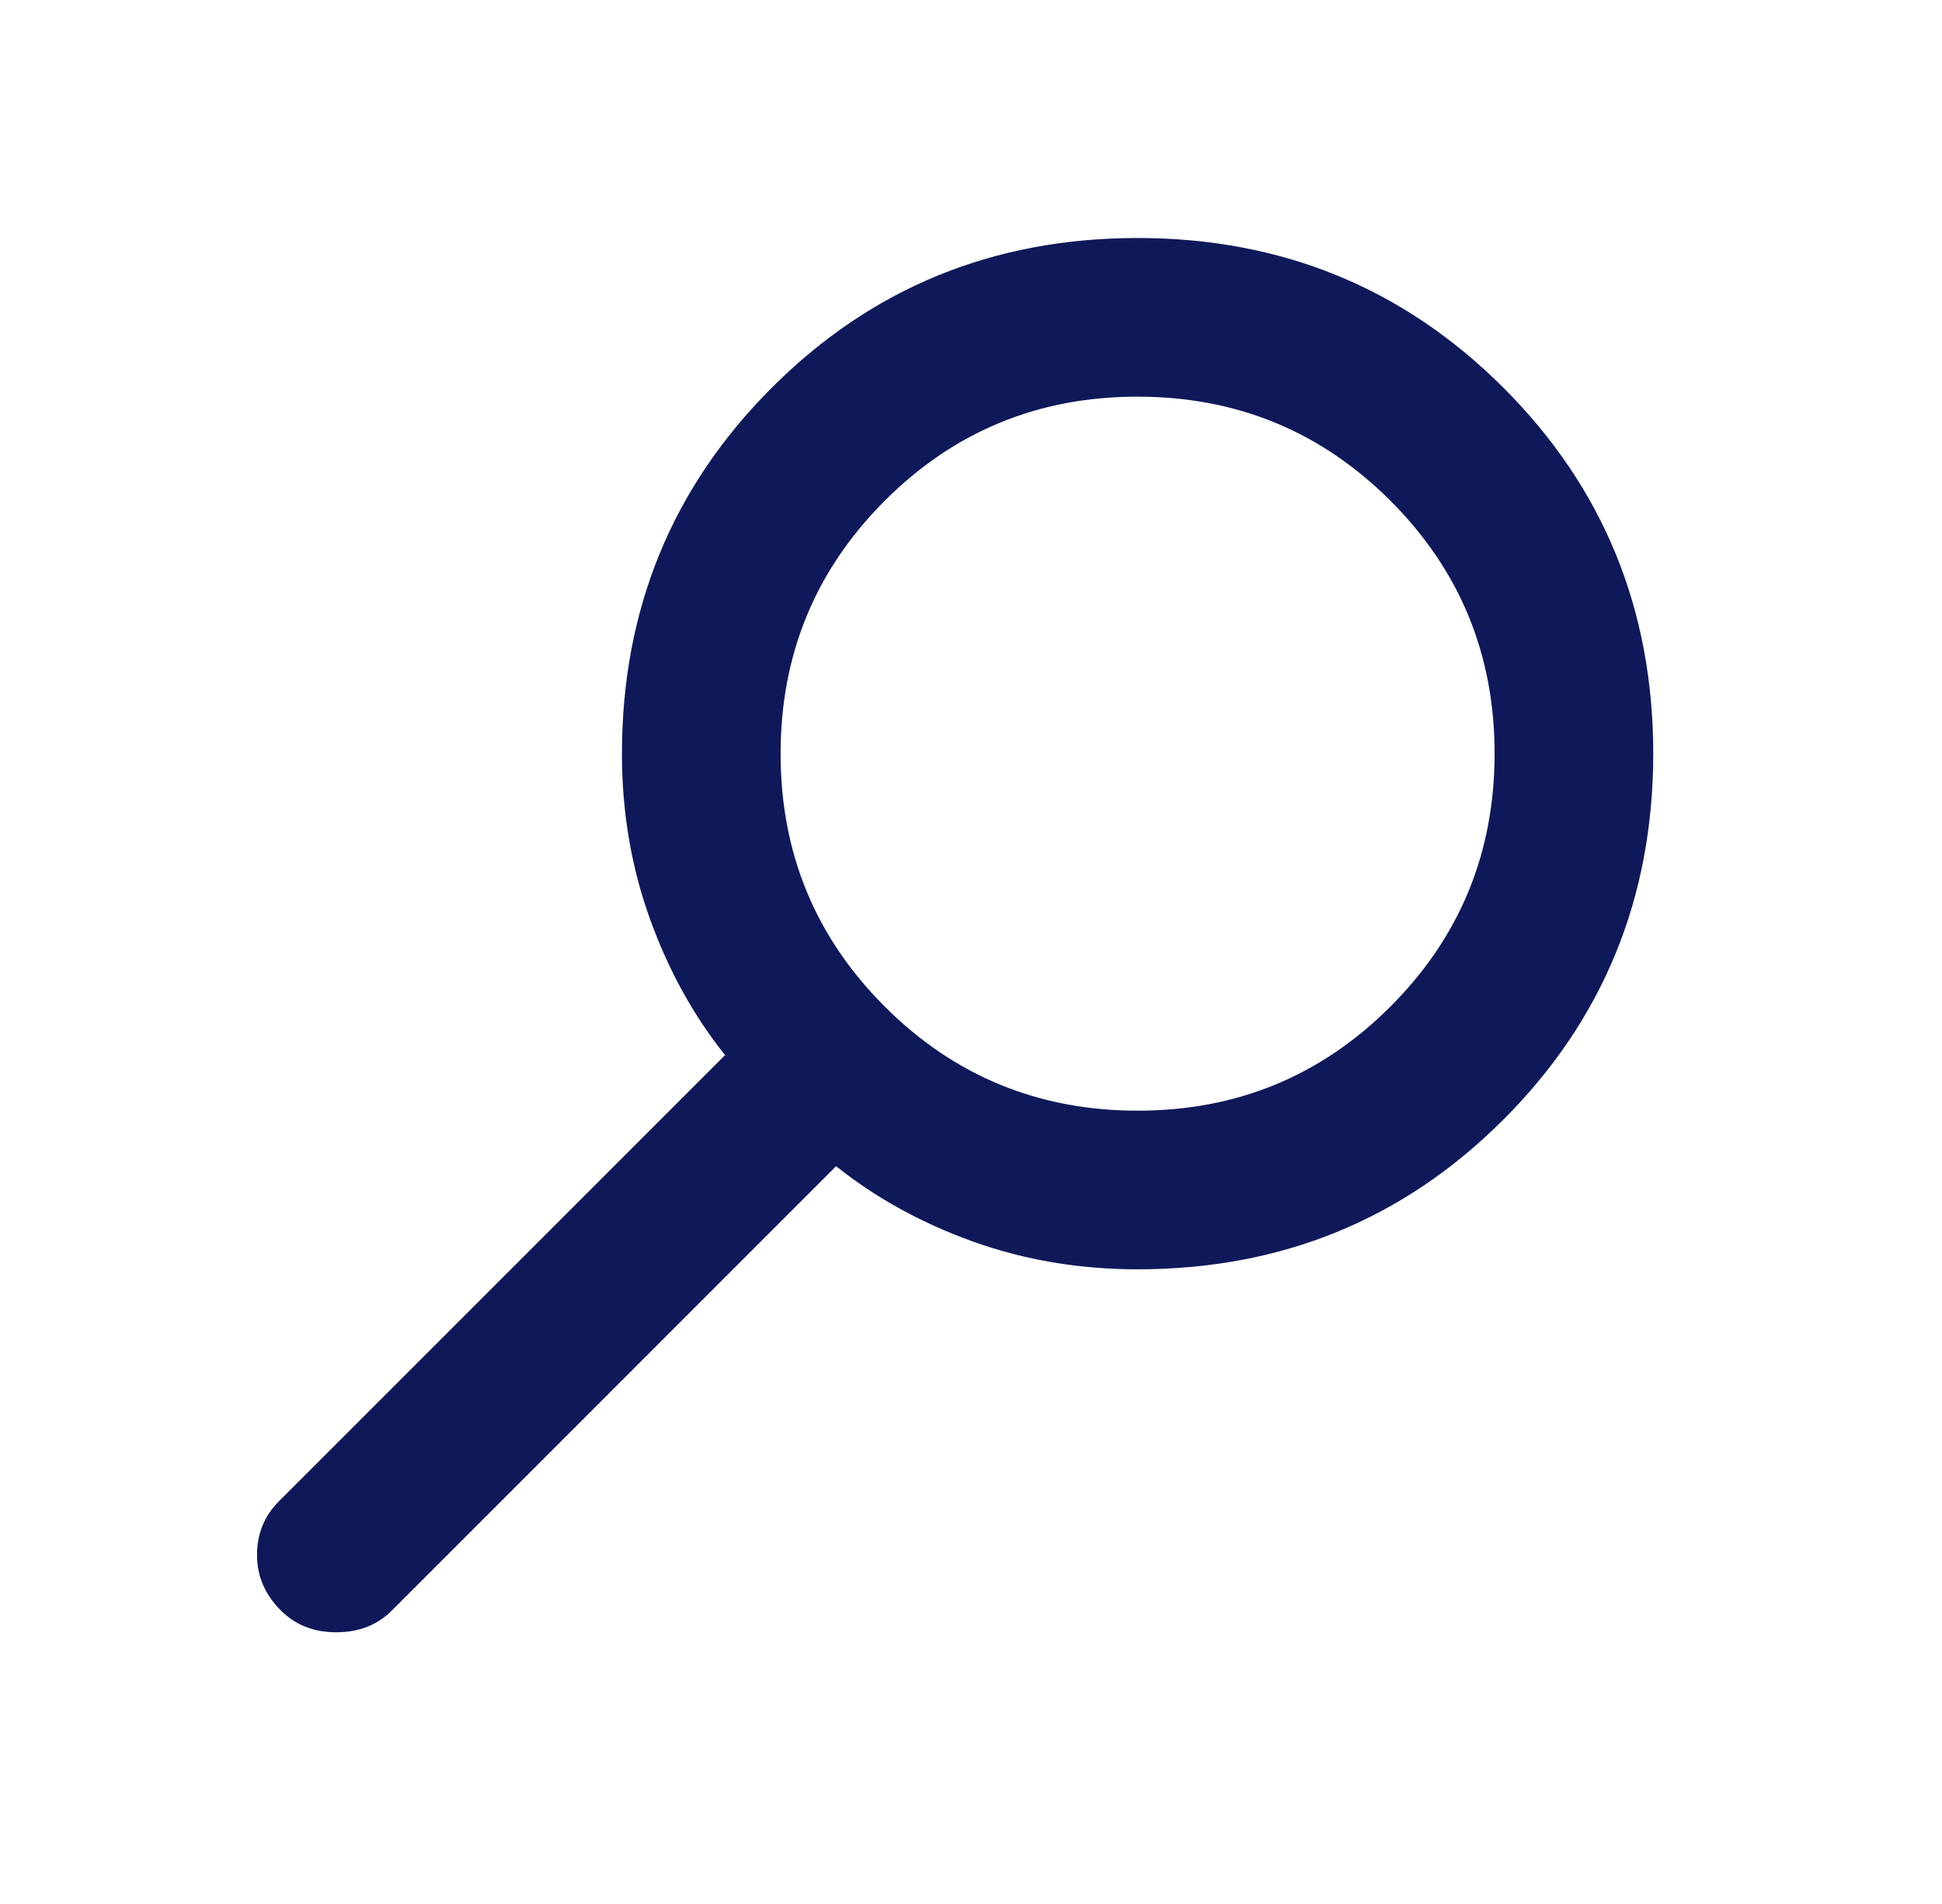
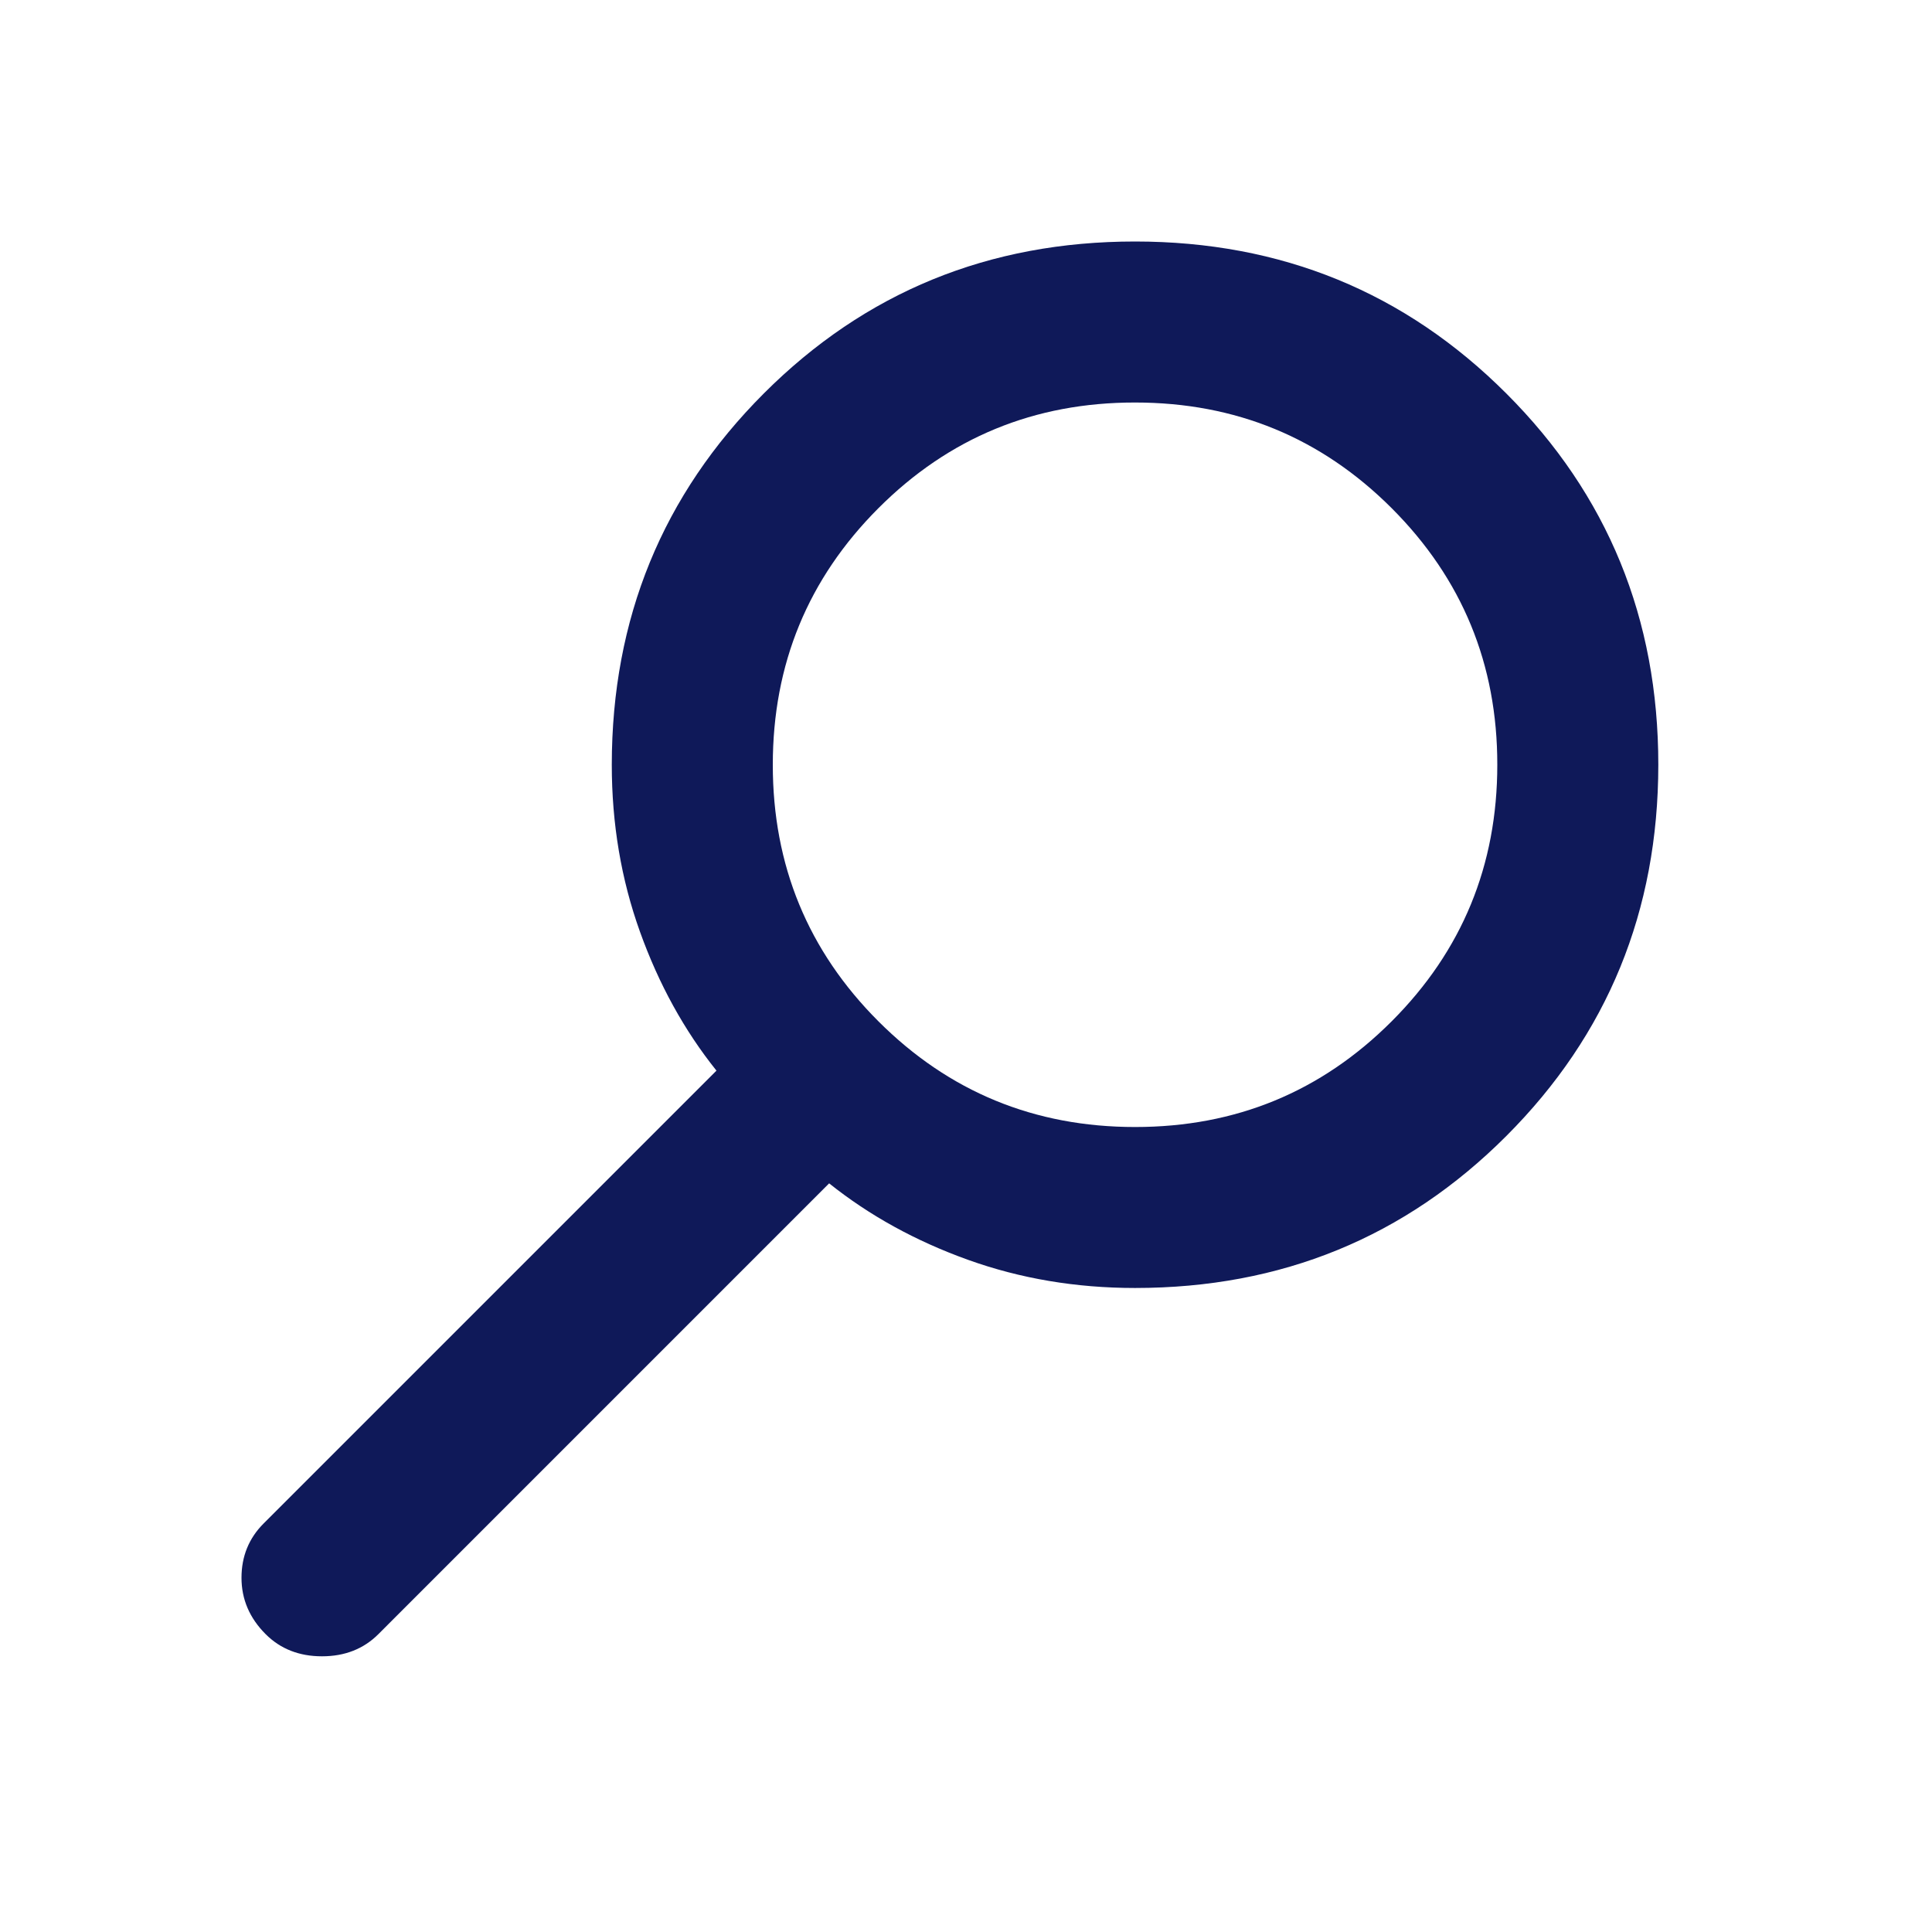
- <svg xmlns="http://www.w3.org/2000/svg" width="51" height="50" viewBox="0 0 51 50" fill="none">
-   <path d="M10.292 42.292L21.958 30.625C23 31.458 24.198 32.118 25.552 32.604C26.906 33.09 28.347 33.333 29.875 33.333C33.66 33.333 36.863 32.022 39.483 29.4C42.104 26.778 43.415 23.575 43.417 19.792C43.417 16.007 42.106 12.804 39.483 10.183C36.861 7.562 33.658 6.251 29.875 6.25C26.09 6.25 22.888 7.561 20.267 10.183C17.646 12.806 16.335 16.008 16.333 19.792C16.333 21.319 16.576 22.76 17.063 24.115C17.549 25.469 18.208 26.667 19.042 27.708L7.323 39.427C6.941 39.809 6.75 40.278 6.75 40.833C6.75 41.389 6.958 41.875 7.375 42.292C7.757 42.674 8.243 42.865 8.833 42.865C9.424 42.865 9.91 42.674 10.292 42.292ZM29.875 29.167C27.271 29.167 25.057 28.255 23.233 26.431C21.41 24.608 20.499 22.394 20.5 19.792C20.5 17.188 21.412 14.974 23.235 13.15C25.059 11.326 27.272 10.415 29.875 10.417C32.479 10.417 34.693 11.329 36.517 13.152C38.34 14.976 39.252 17.189 39.25 19.792C39.25 22.396 38.338 24.61 36.515 26.433C34.691 28.257 32.478 29.168 29.875 29.167Z" fill="#0F1959" />
+ <svg xmlns="http://www.w3.org/2000/svg" width="50" height="50" viewBox="0 0 50 50" fill="none">
+   <path d="M9.792 42.292L21.458 30.625C22.5 31.458 23.698 32.118 25.052 32.604C26.406 33.09 27.847 33.333 29.375 33.333C33.16 33.333 36.363 32.022 38.983 29.4C41.604 26.778 42.915 23.575 42.917 19.792C42.917 16.007 41.606 12.804 38.983 10.183C36.361 7.562 33.158 6.251 29.375 6.25C25.59 6.25 22.388 7.561 19.767 10.183C17.146 12.806 15.835 16.008 15.833 19.792C15.833 21.319 16.076 22.76 16.563 24.115C17.049 25.469 17.708 26.667 18.542 27.708L6.823 39.427C6.441 39.809 6.25 40.278 6.25 40.833C6.25 41.389 6.458 41.875 6.875 42.292C7.257 42.674 7.743 42.865 8.333 42.865C8.924 42.865 9.41 42.674 9.792 42.292ZM29.375 29.167C26.771 29.167 24.557 28.255 22.733 26.431C20.91 24.608 19.999 22.394 20 19.792C20 17.188 20.912 14.974 22.735 13.15C24.559 11.326 26.772 10.415 29.375 10.417C31.979 10.417 34.193 11.329 36.017 13.152C37.84 14.976 38.752 17.189 38.75 19.792C38.75 22.396 37.838 24.61 36.015 26.433C34.191 28.257 31.978 29.168 29.375 29.167Z" fill="#0F1959" />
</svg>
